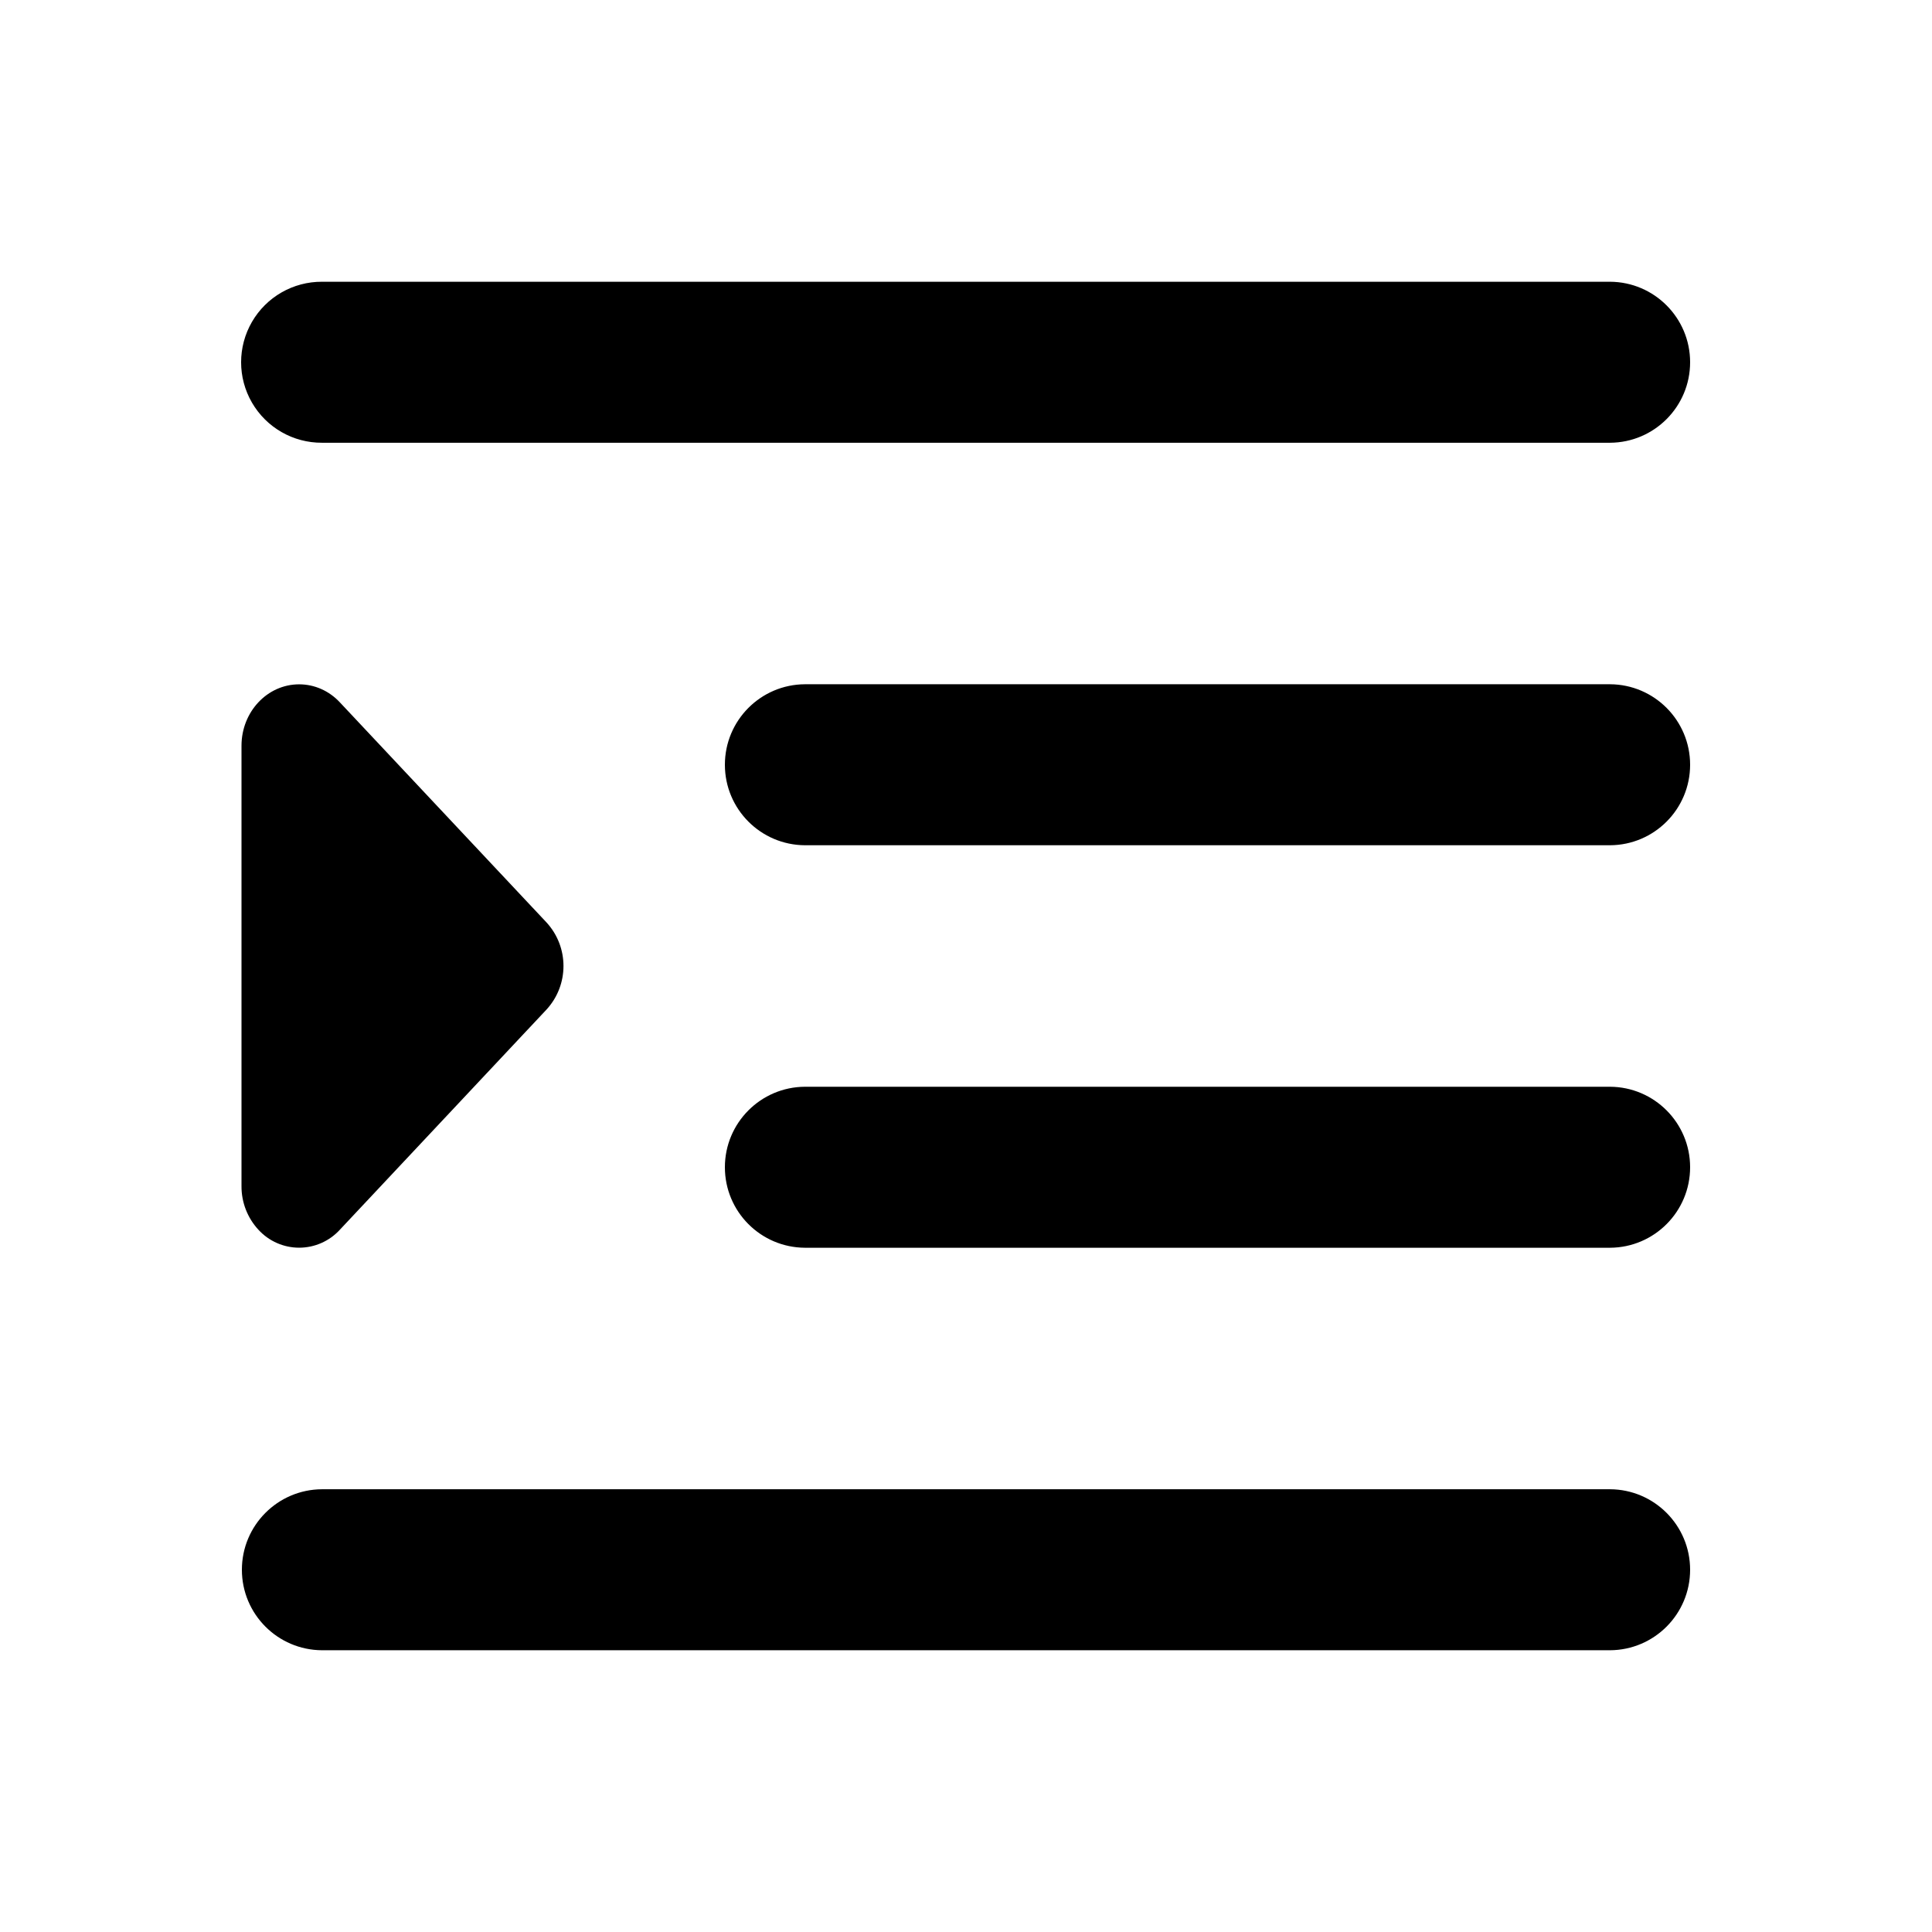
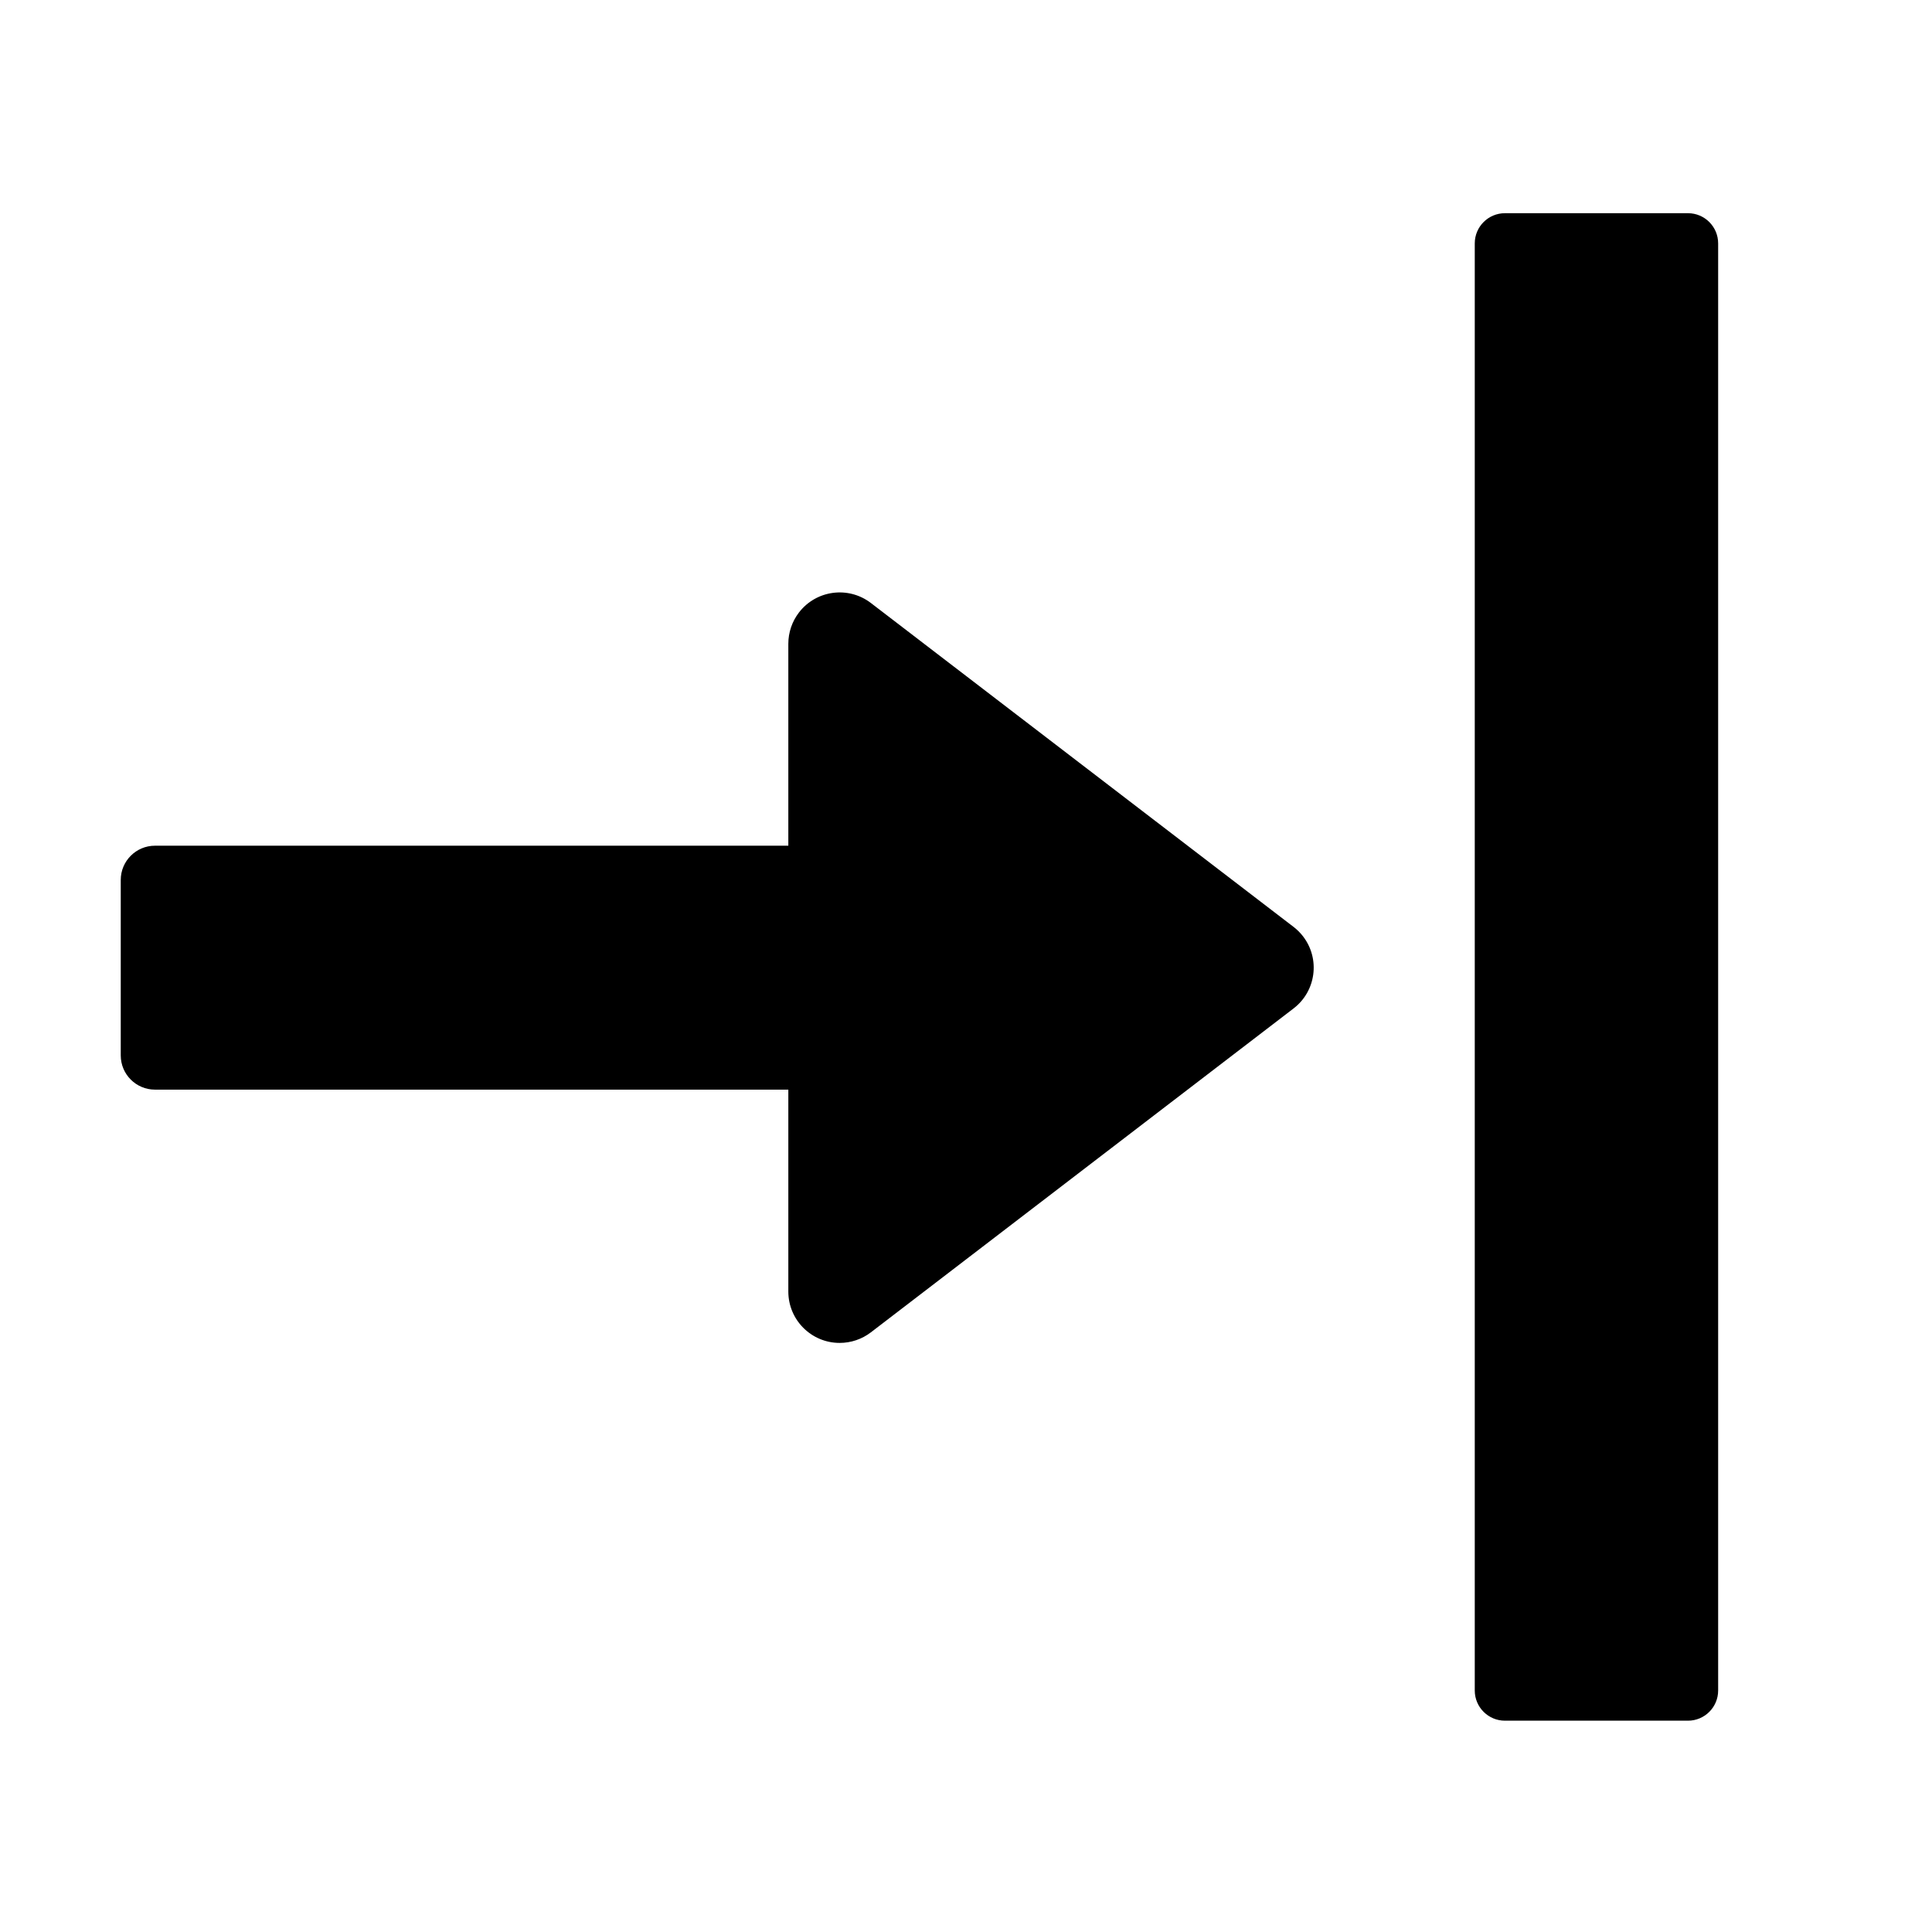
- <svg xmlns="http://www.w3.org/2000/svg" t="1723693296652" class="icon" viewBox="0 0 1024 1024" version="1.1" p-id="1294" width="16" height="16">
-   <path d="M170.667 149.333h682.667a42.667 42.667 0 0 1 0 85.333H170.667a42.667 42.667 0 1 1 0-85.333z m0 640h682.667a42.667 42.667 0 0 1 0 85.333H170.667a42.667 42.667 0 0 1 0-85.333z m256-213.333h426.667a42.667 42.667 0 0 1 0 85.333H426.667a42.667 42.667 0 0 1 0-85.333z m0-213.333h426.667a42.667 42.667 0 0 1 0 85.333H426.667a42.667 42.667 0 0 1 0-85.333z m-136.96 172.373l-109.568 116.736a29.227 29.227 0 0 1-43.179 0 33.707 33.707 0 0 1-8.96-23.04V395.264c0-17.963 13.653-32.555 30.549-32.555 8.107 0 15.872 3.413 21.589 9.557L289.707 488.96a34.133 34.133 0 0 1 0 46.08z" fill="currentColor" p-id="1295" />
+ <svg xmlns="http://www.w3.org/2000/svg" t="1730272777268" class="icon" viewBox="0 0 1024 1024" version="1.1" p-id="2285" width="32" height="32">
+   <path d="M781.655 129v767c0 8.837 7.164 16 16 16h97c8.837 0 16-7.163 16-16V129c0-8.837-7.163-16-16-16h-97c-8.836 0-16 7.163-16 16zM417.83 577.528v107.025c0 15.032 12.186 27.218 27.217 27.218a27.218 27.218 0 0 0 16.555-5.614L685.627 534.49c11.932-9.143 14.192-26.227 5.05-38.159a27.218 27.218 0 0 0-5.05-5.049L461.601 319.615c-11.931-9.143-29.016-6.882-38.159 5.05a27.218 27.218 0 0 0-5.613 16.554v107.025H82.145c-10.021 0-18.145 8.124-18.145 18.145v92.994c0 10.021 8.124 18.145 18.145 18.145H417.83z" fill="#000000" p-id="2286" />
</svg>
